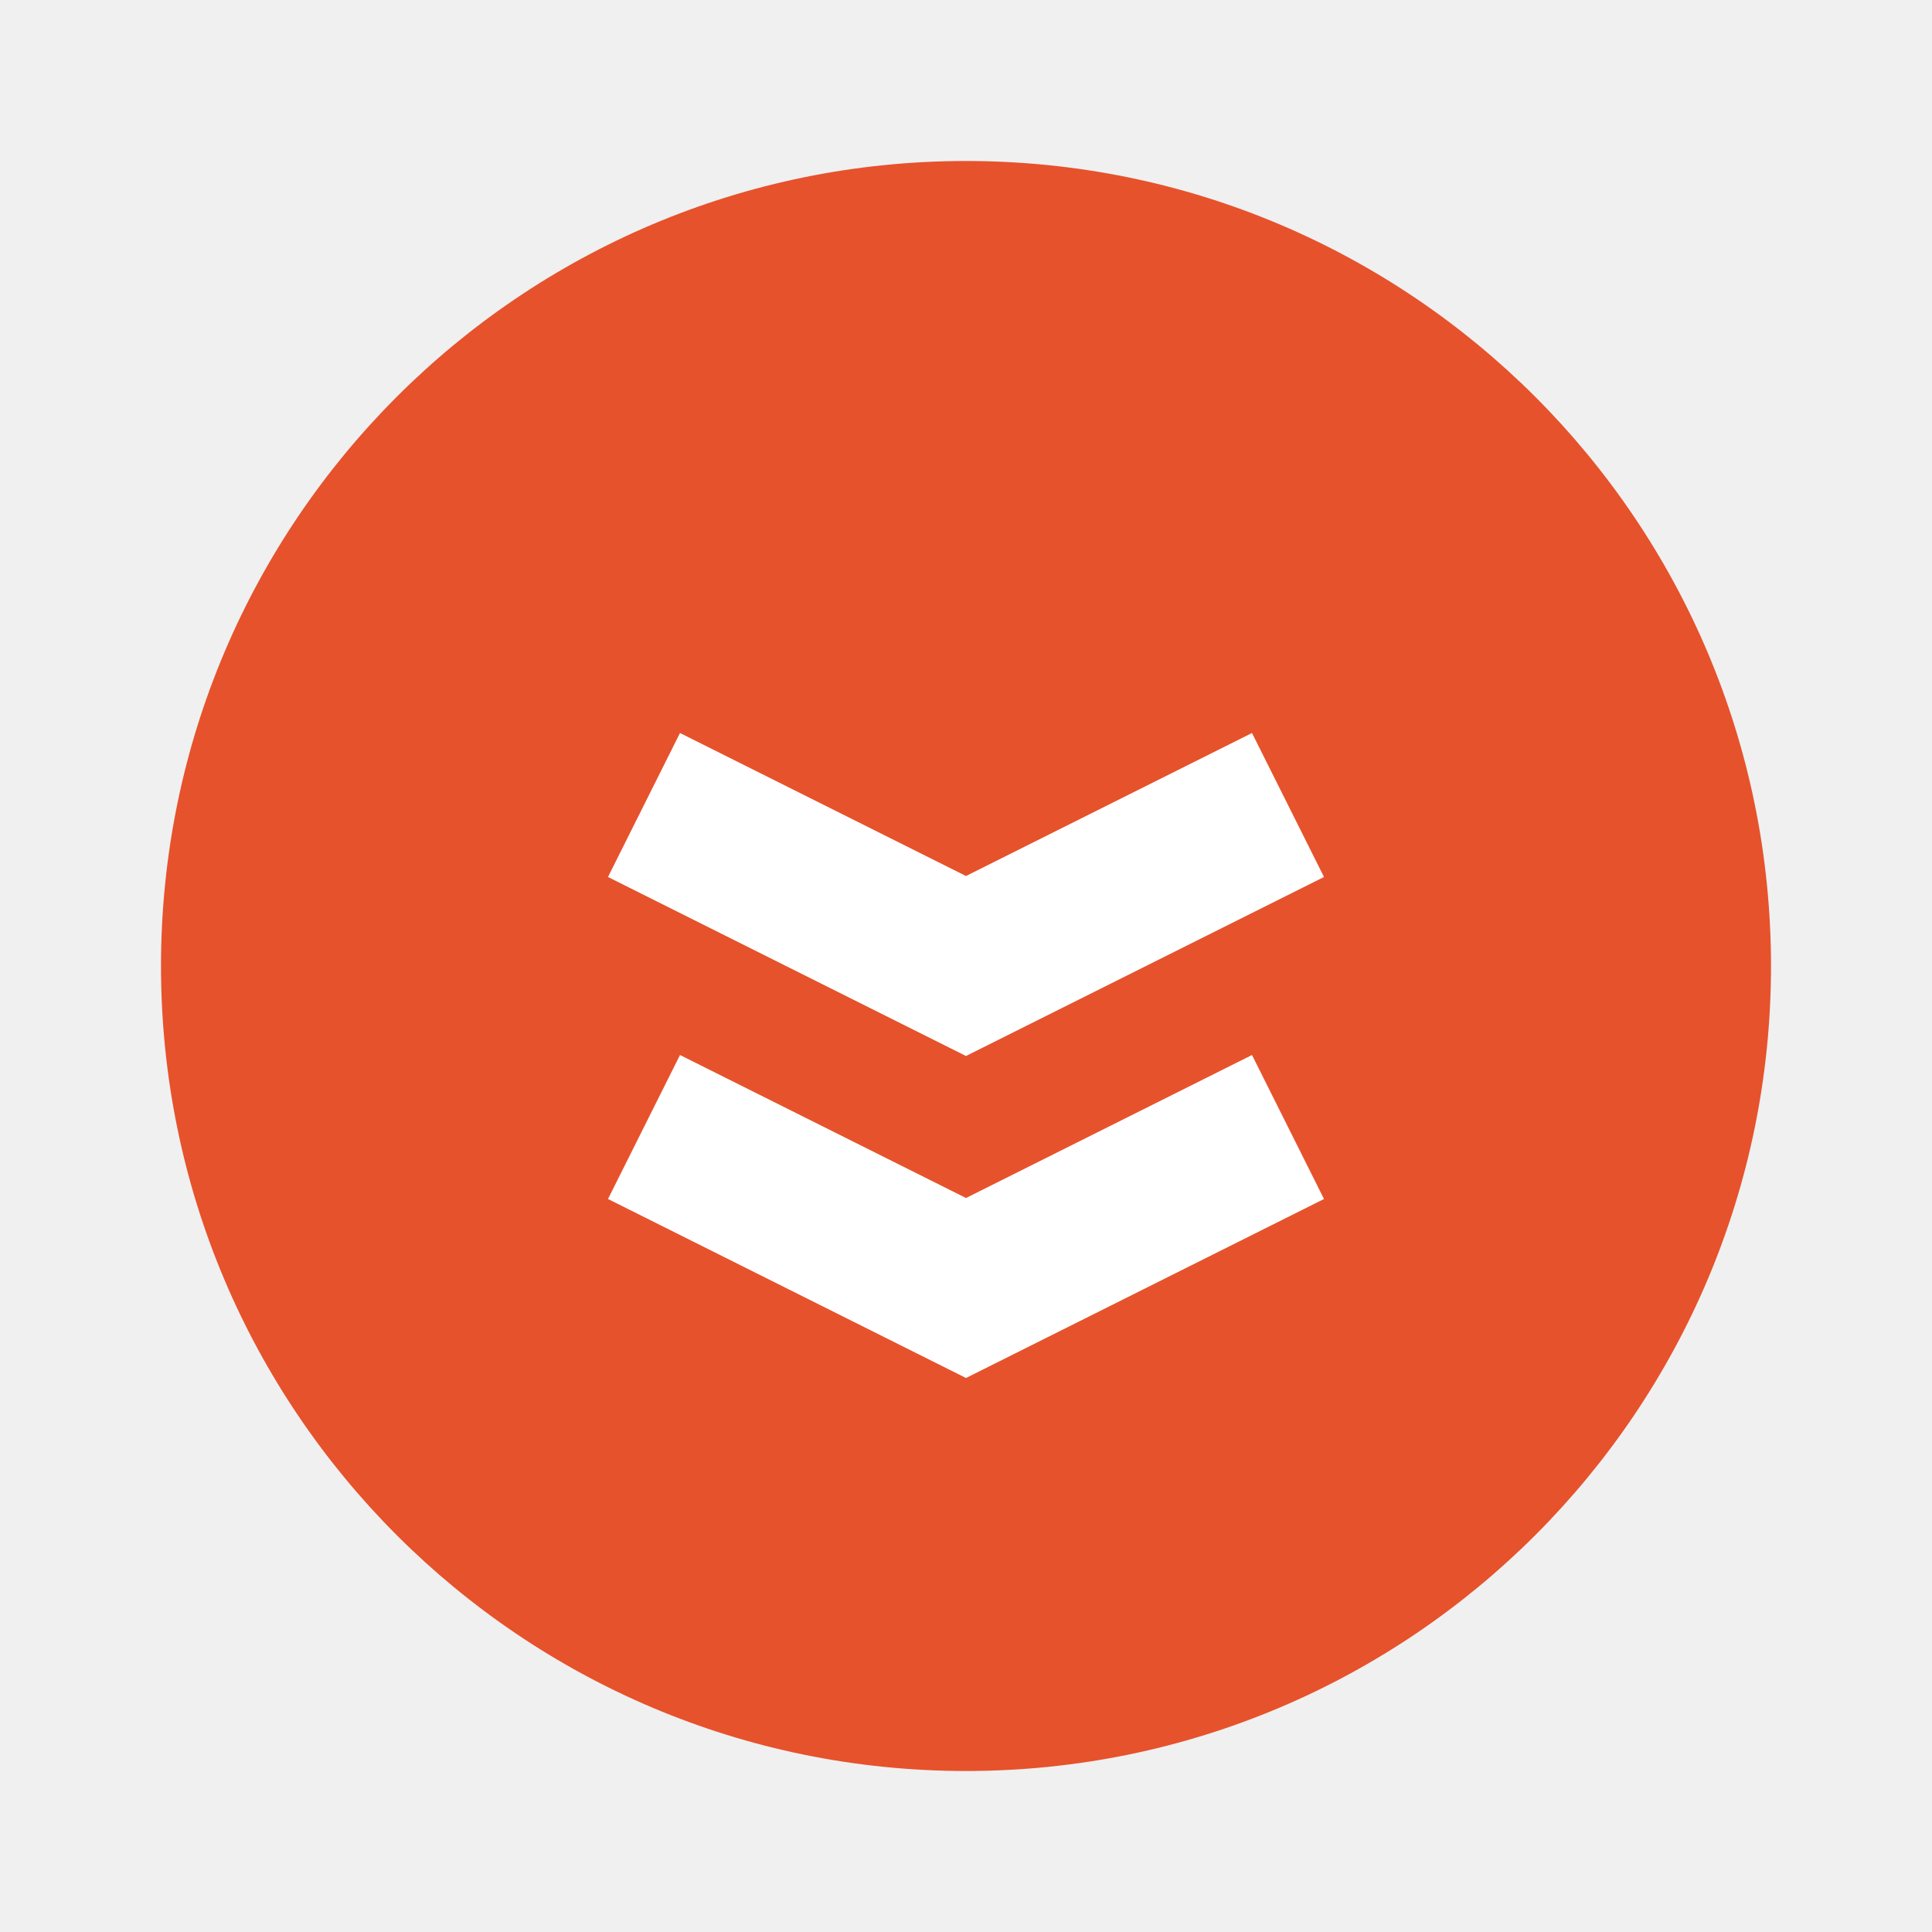
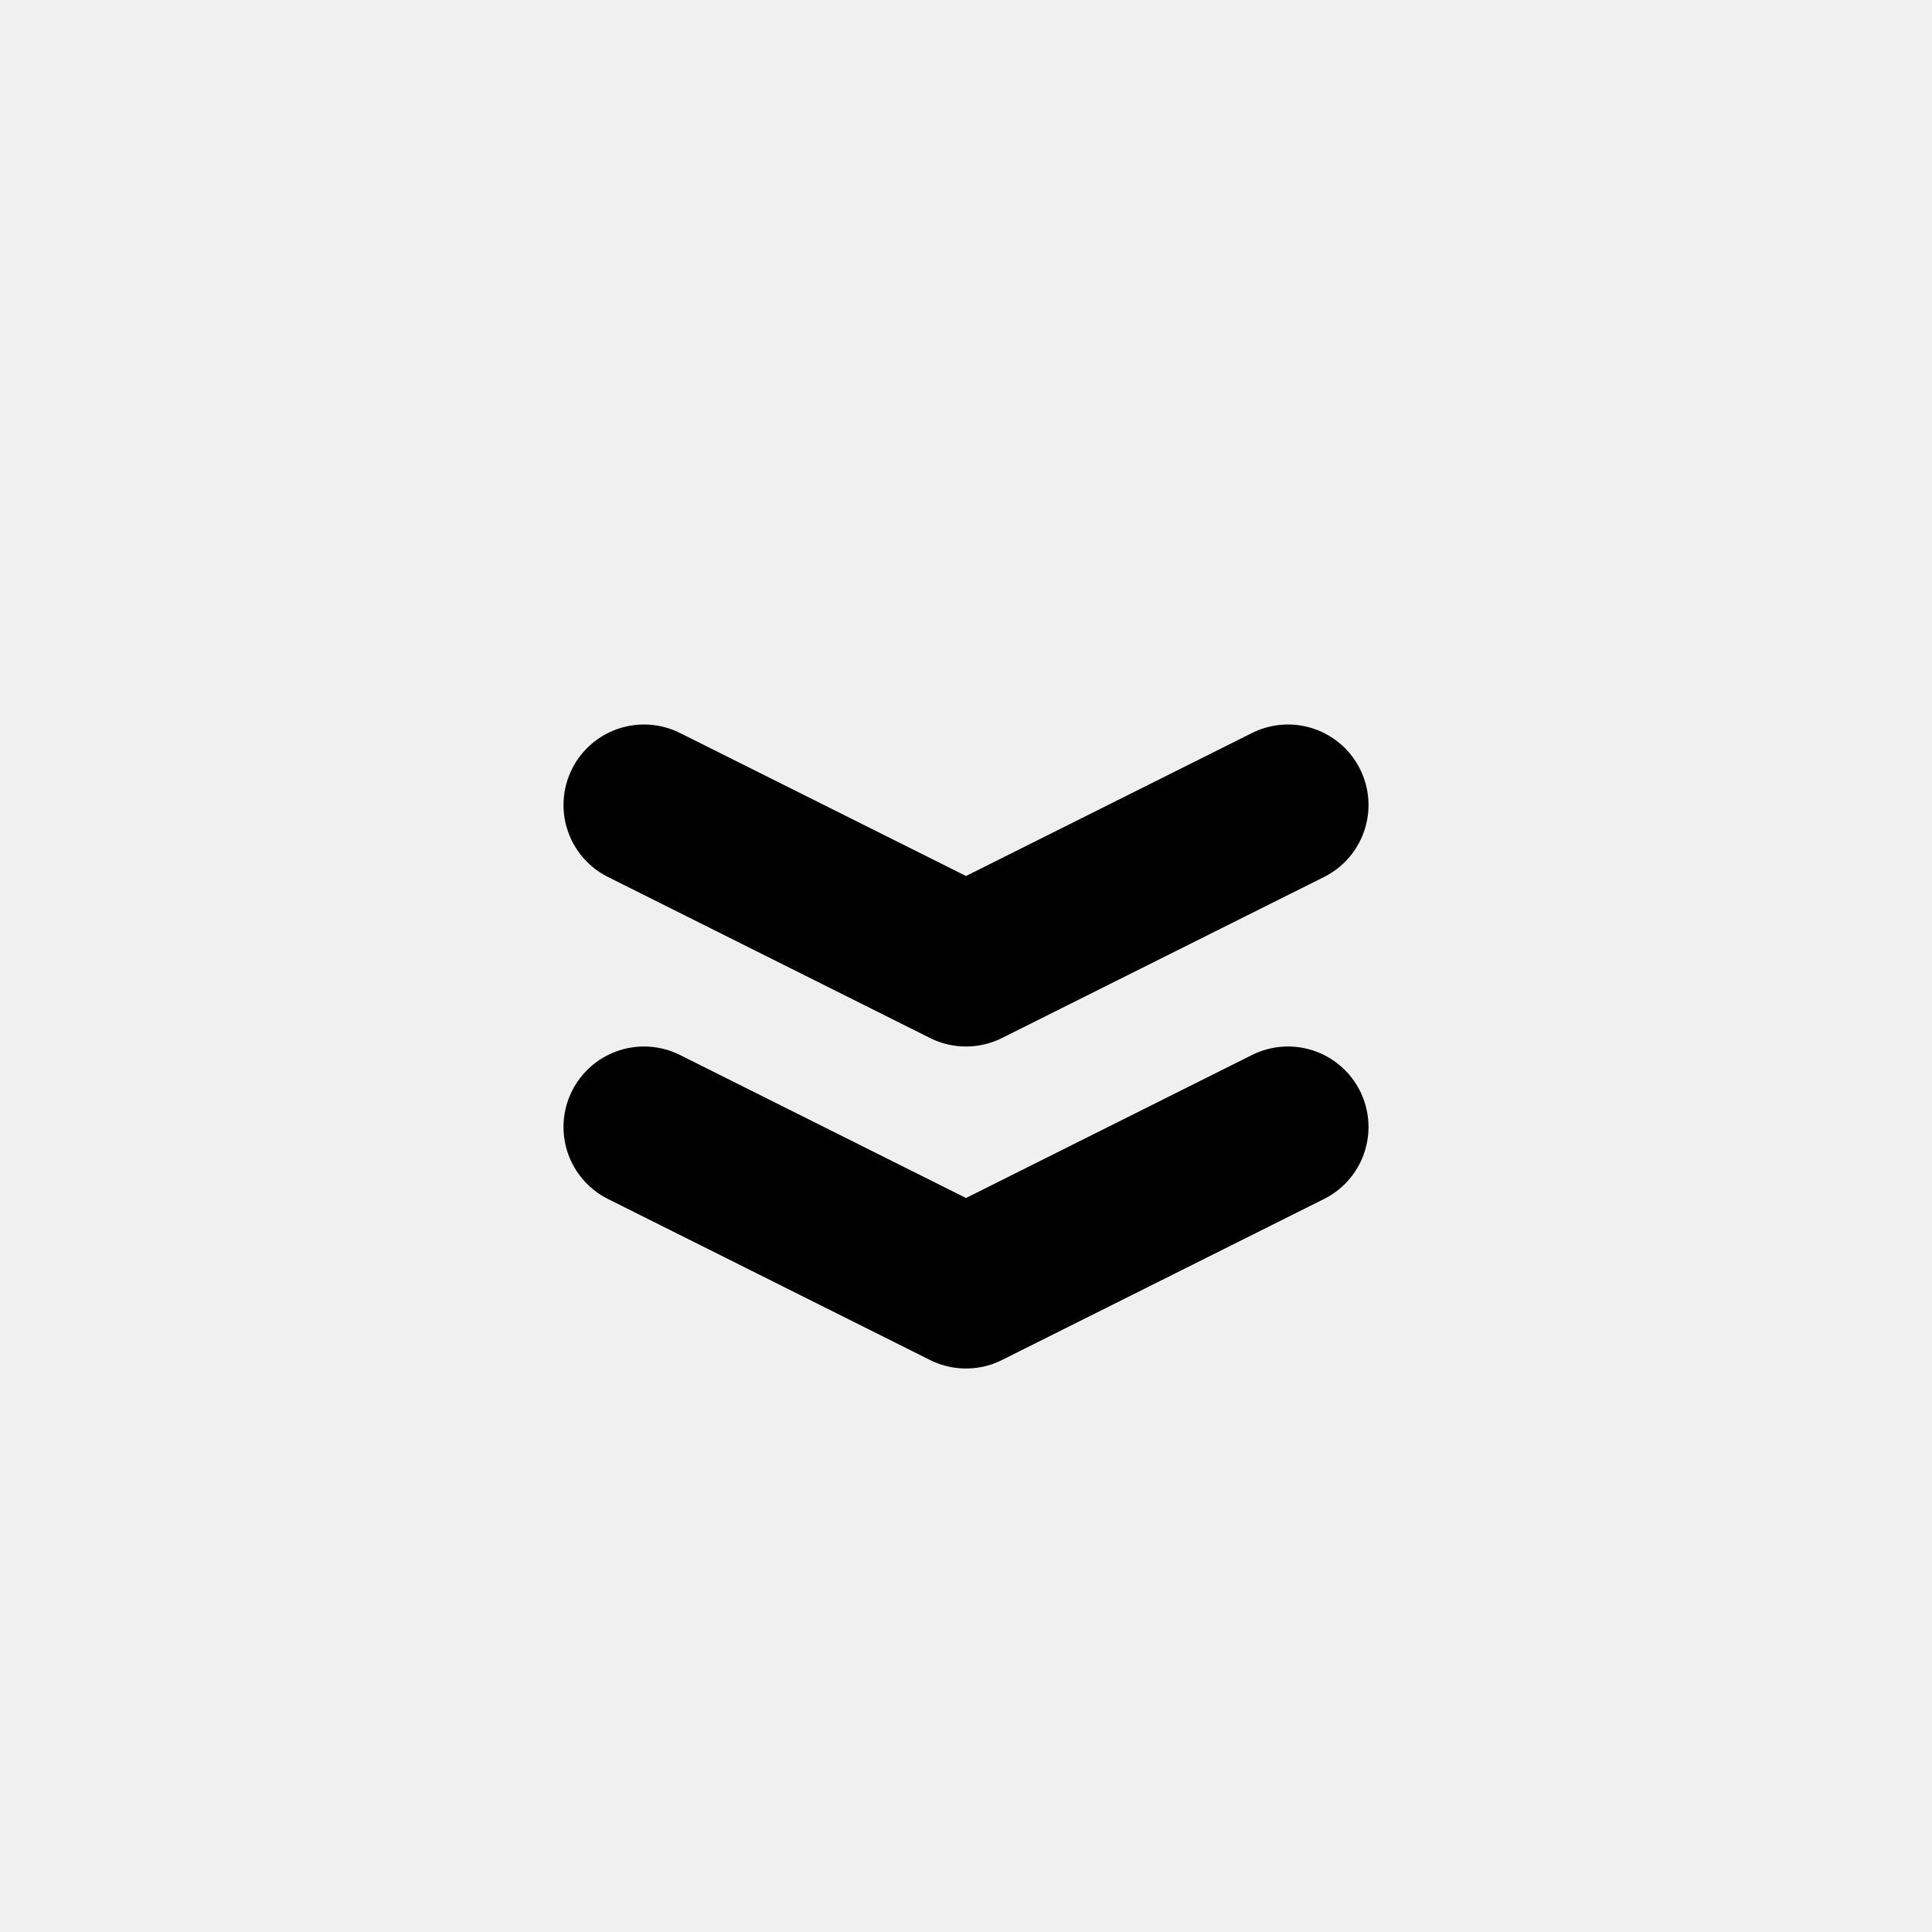
<svg xmlns="http://www.w3.org/2000/svg" viewBox="0 0 24 24" fill="none">
-   <circle cx="12" cy="12" r="10" fill="#E6522C" />
-   <path d="M8 10l4 2 4-2M8 14l4 2 4-2" stroke="#fff" stroke-width="2" />
+   <path d="M8 10l4 2 4-2M8 14l4 2 4-2" stroke="currentColor" stroke-width="2" stroke-linecap="round" stroke-linejoin="round" />
</svg>
